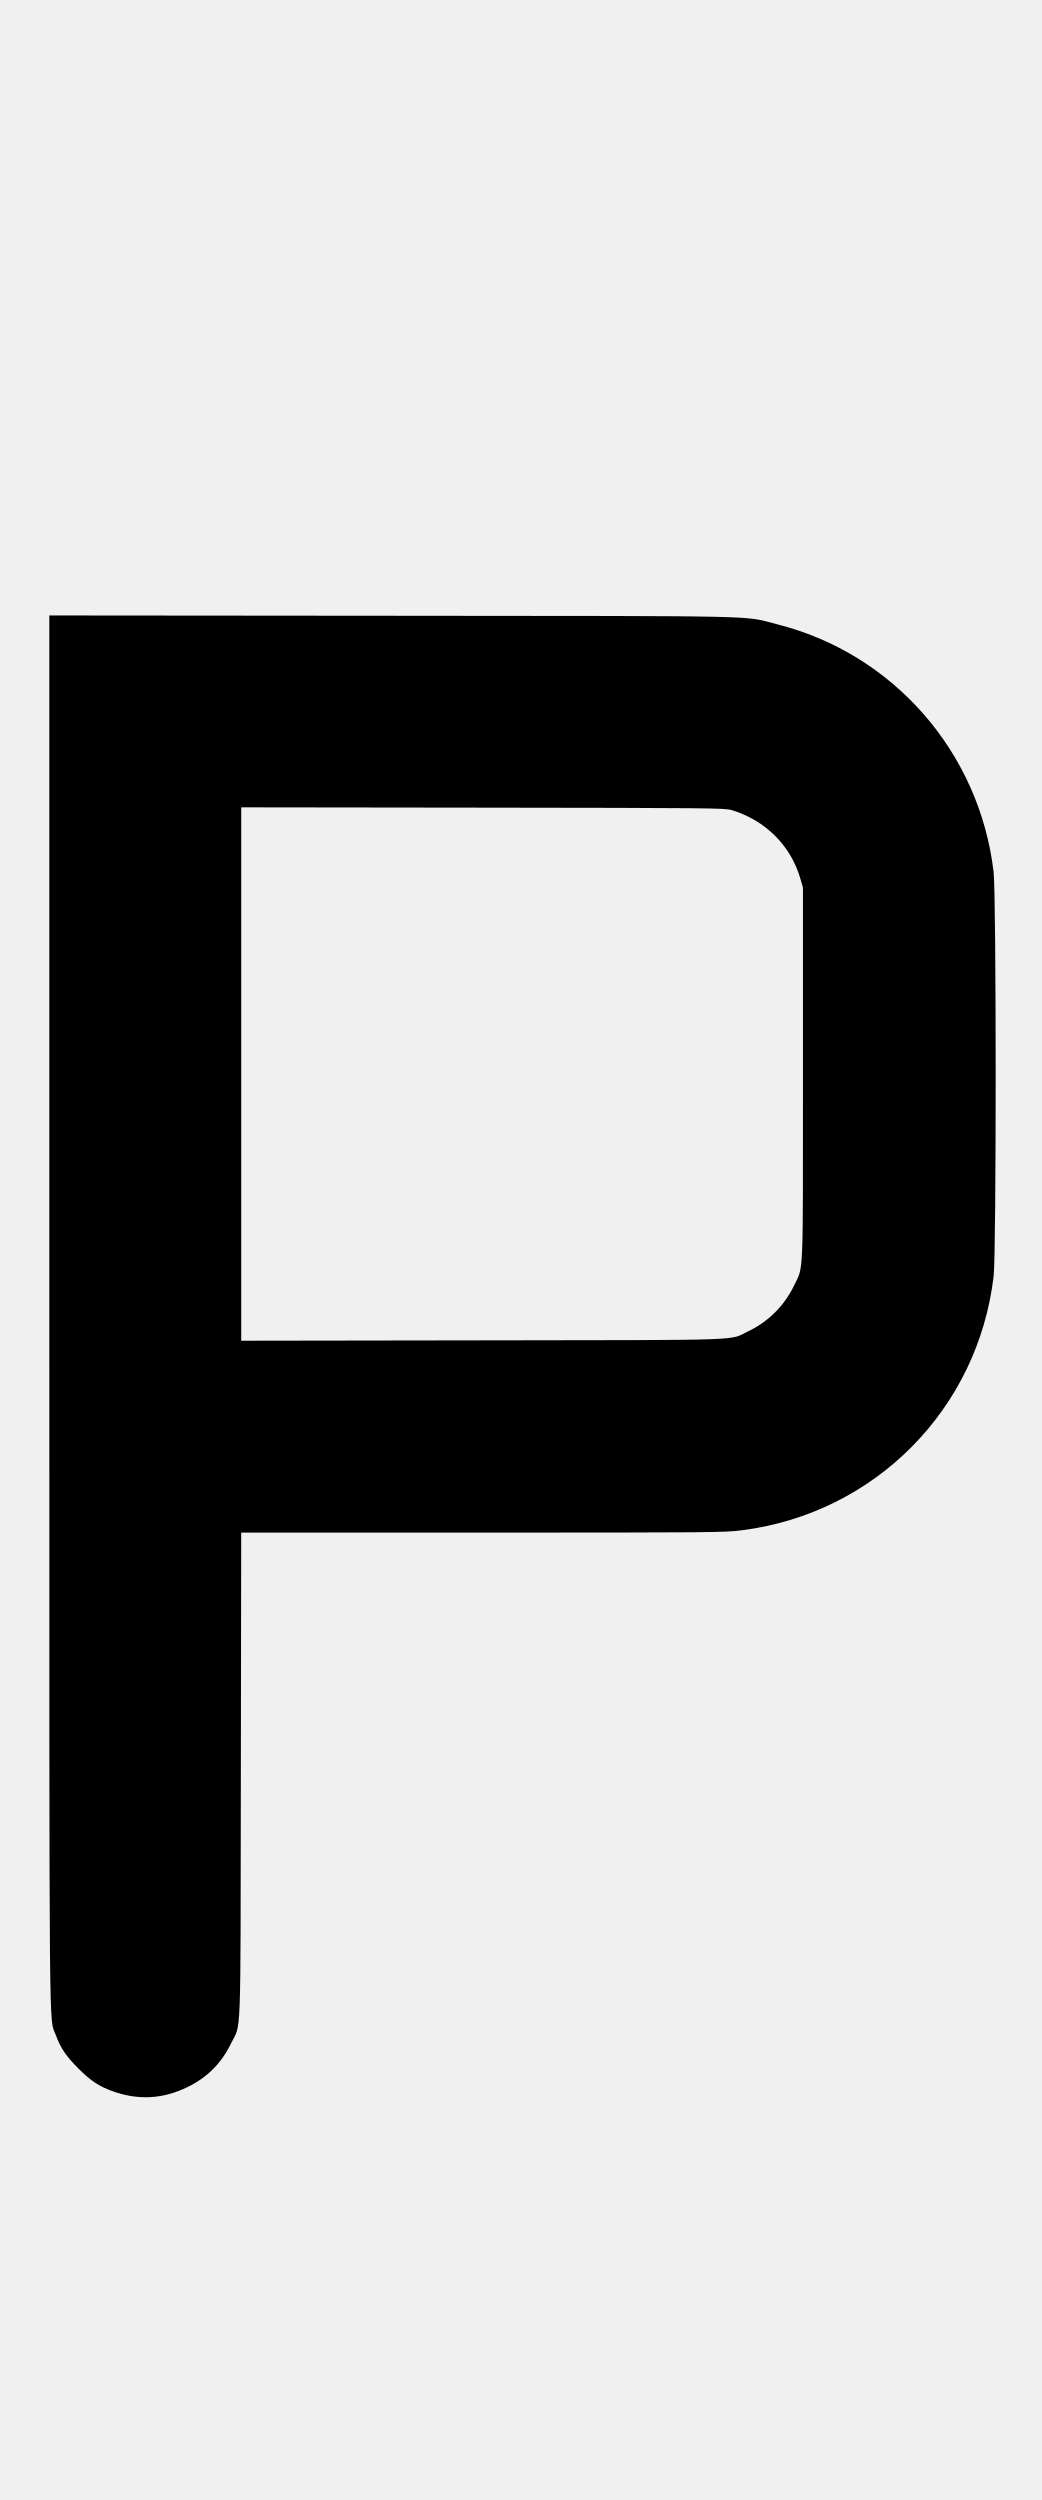
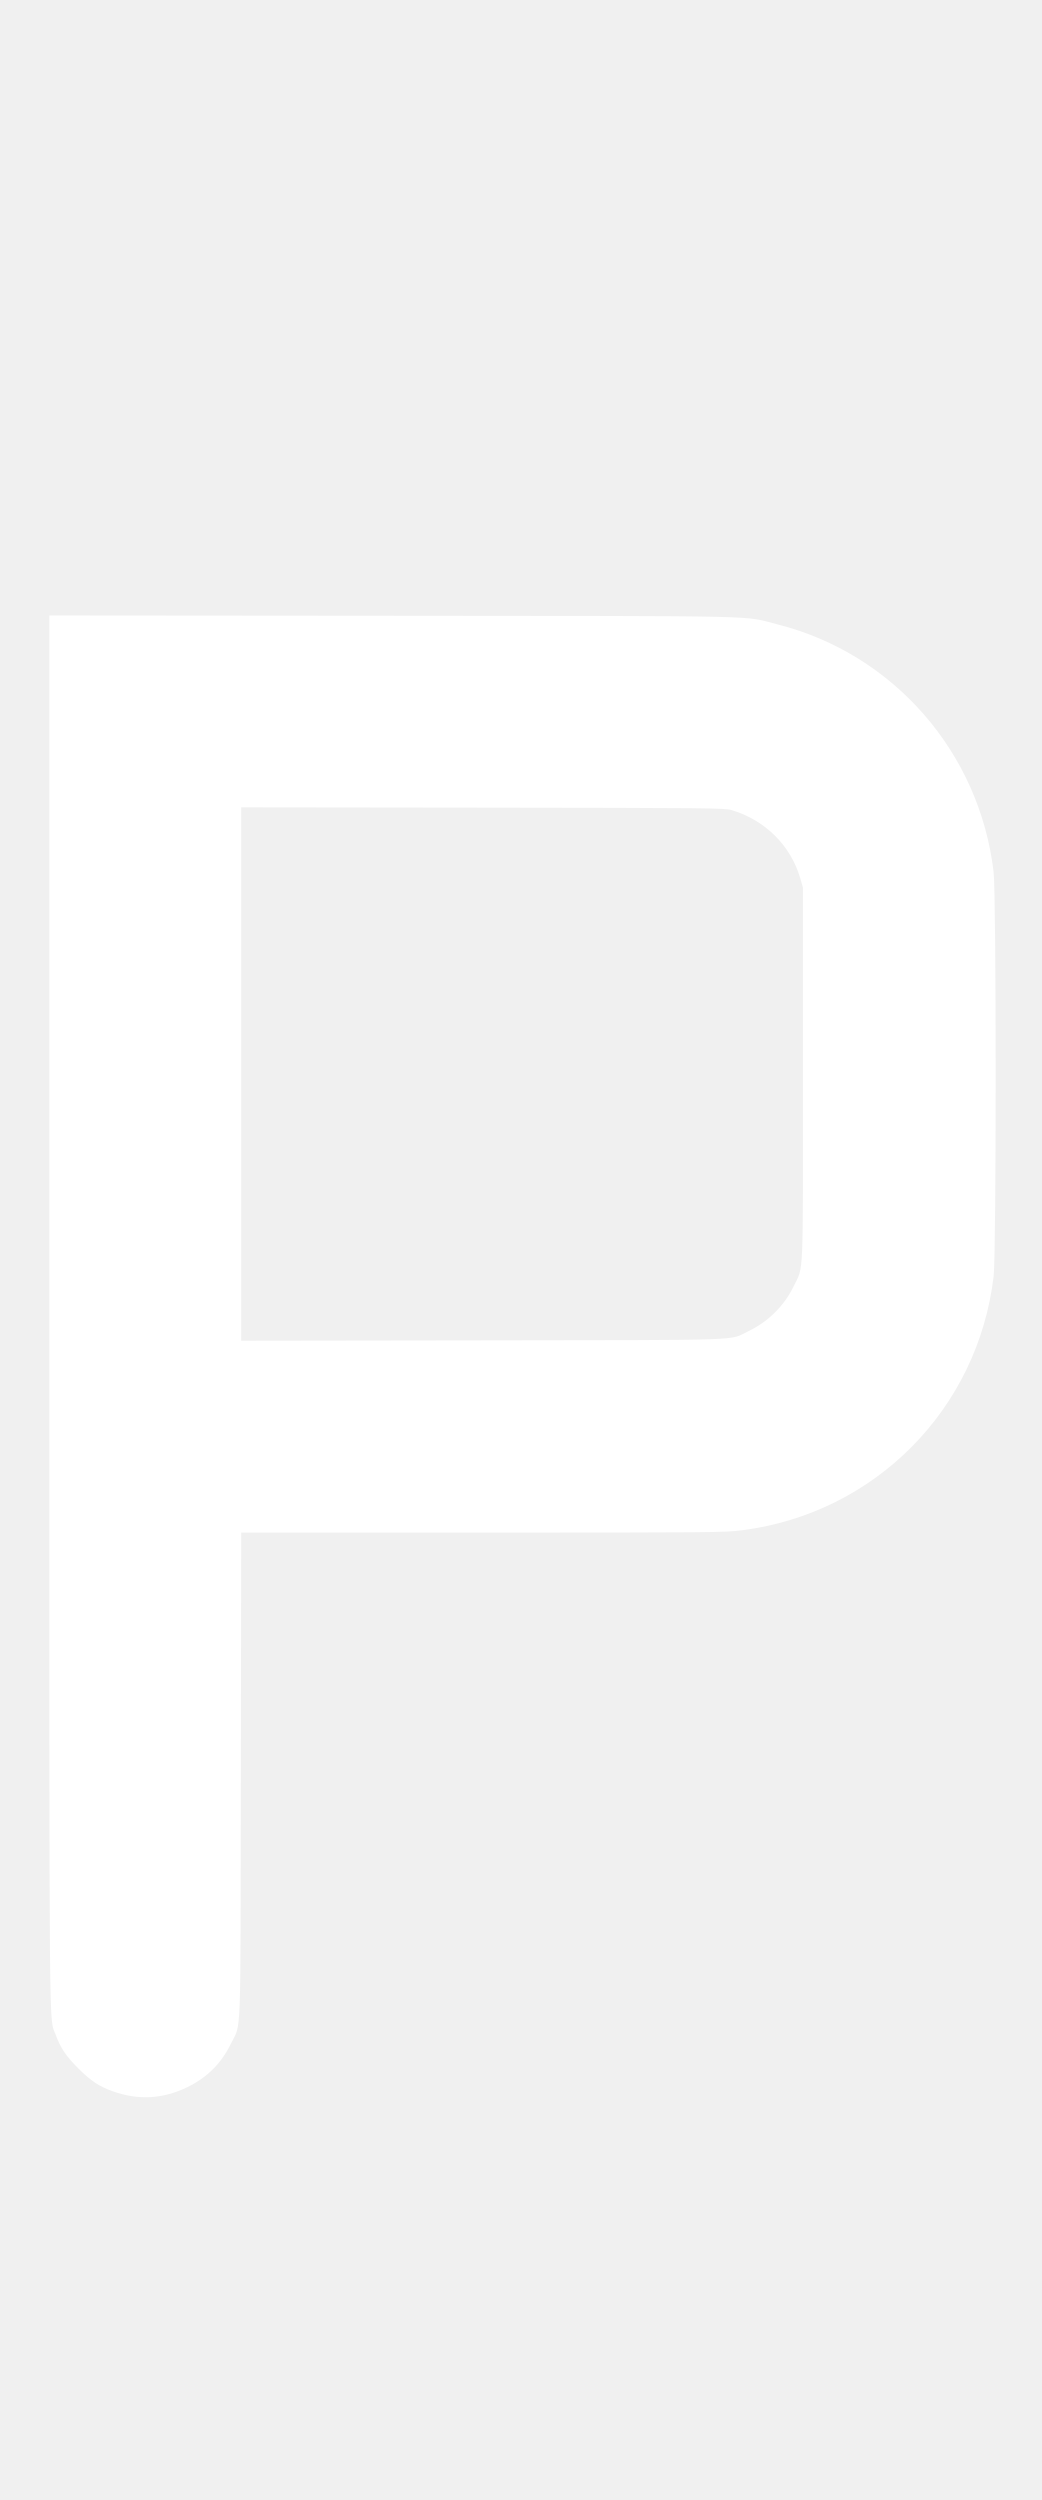
<svg xmlns="http://www.w3.org/2000/svg" height="1248" version="1.1" width="520">
  <g transform="scale(1, -1) translate(-82, -1047)">
-     <path d="M106.627 391.928v347.831l171.566 -0.149c191.266 -0.166 174.07 0.221 191.989 -4.321c57.886 -14.673 100.834 -63.903 107.826 -123.602c1.362 -11.626 1.381 -190.061 0.022 -201.687c-7.761 -66.386 -59.184 -118.379 -125.499 -126.89 c-8.892 -1.141 -13.464 -1.182 -129.669 -1.182h-120.452l-0.179 -121.266c-0.201 -136.506 0.298 -123.049 -4.959 -133.855c-4.776 -9.819 -11.85 -16.896 -21.669 -21.68c-12.244 -5.965 -24.398 -6.665 -37.168 -2.144 c-6.928 2.453 -11.065 5.188 -17.35 11.474c-6.143 6.143 -8.901 10.241 -11.273 16.747c-3.413 9.358 -3.185 -16.386 -3.185 360.724zM447.29 642.587c-3.415 1.027 -10.271 1.096 -124.247 1.238l-120.633 0.151v-133.133v-133.132l120.603 0.179 c135.3 0.2 122.47 -0.249 132.711 4.645c9.819 4.693 17.845 12.705 22.564 22.525c4.928 10.256 4.544 1.326 4.544 105.783v93.073l-1.366 4.698c-4.732 16.272 -17.489 28.954 -34.176 33.973z" glyph-name="P" unicode="P" />
+     <path style="fill:#ffffff" d="M106.627 391.928v347.831l171.566 -0.149c191.266 -0.166 174.07 0.221 191.989 -4.321c57.886 -14.673 100.834 -63.903 107.826 -123.602c1.362 -11.626 1.381 -190.061 0.022 -201.687c-7.761 -66.386 -59.184 -118.379 -125.499 -126.89 c-8.892 -1.141 -13.464 -1.182 -129.669 -1.182h-120.452l-0.179 -121.266c-0.201 -136.506 0.298 -123.049 -4.959 -133.855c-4.776 -9.819 -11.85 -16.896 -21.669 -21.68c-12.244 -5.965 -24.398 -6.665 -37.168 -2.144 c-6.928 2.453 -11.065 5.188 -17.35 11.474c-6.143 6.143 -8.901 10.241 -11.273 16.747c-3.413 9.358 -3.185 -16.386 -3.185 360.724zM447.29 642.587c-3.415 1.027 -10.271 1.096 -124.247 1.238l-120.633 0.151v-133.133v-133.132l120.603 0.179 c135.3 0.2 122.47 -0.249 132.711 4.645c9.819 4.693 17.845 12.705 22.564 22.525c4.928 10.256 4.544 1.326 4.544 105.783v93.073l-1.366 4.698c-4.732 16.272 -17.489 28.954 -34.176 33.973z" glyph-name="P" unicode="P" />
  </g>
</svg>
